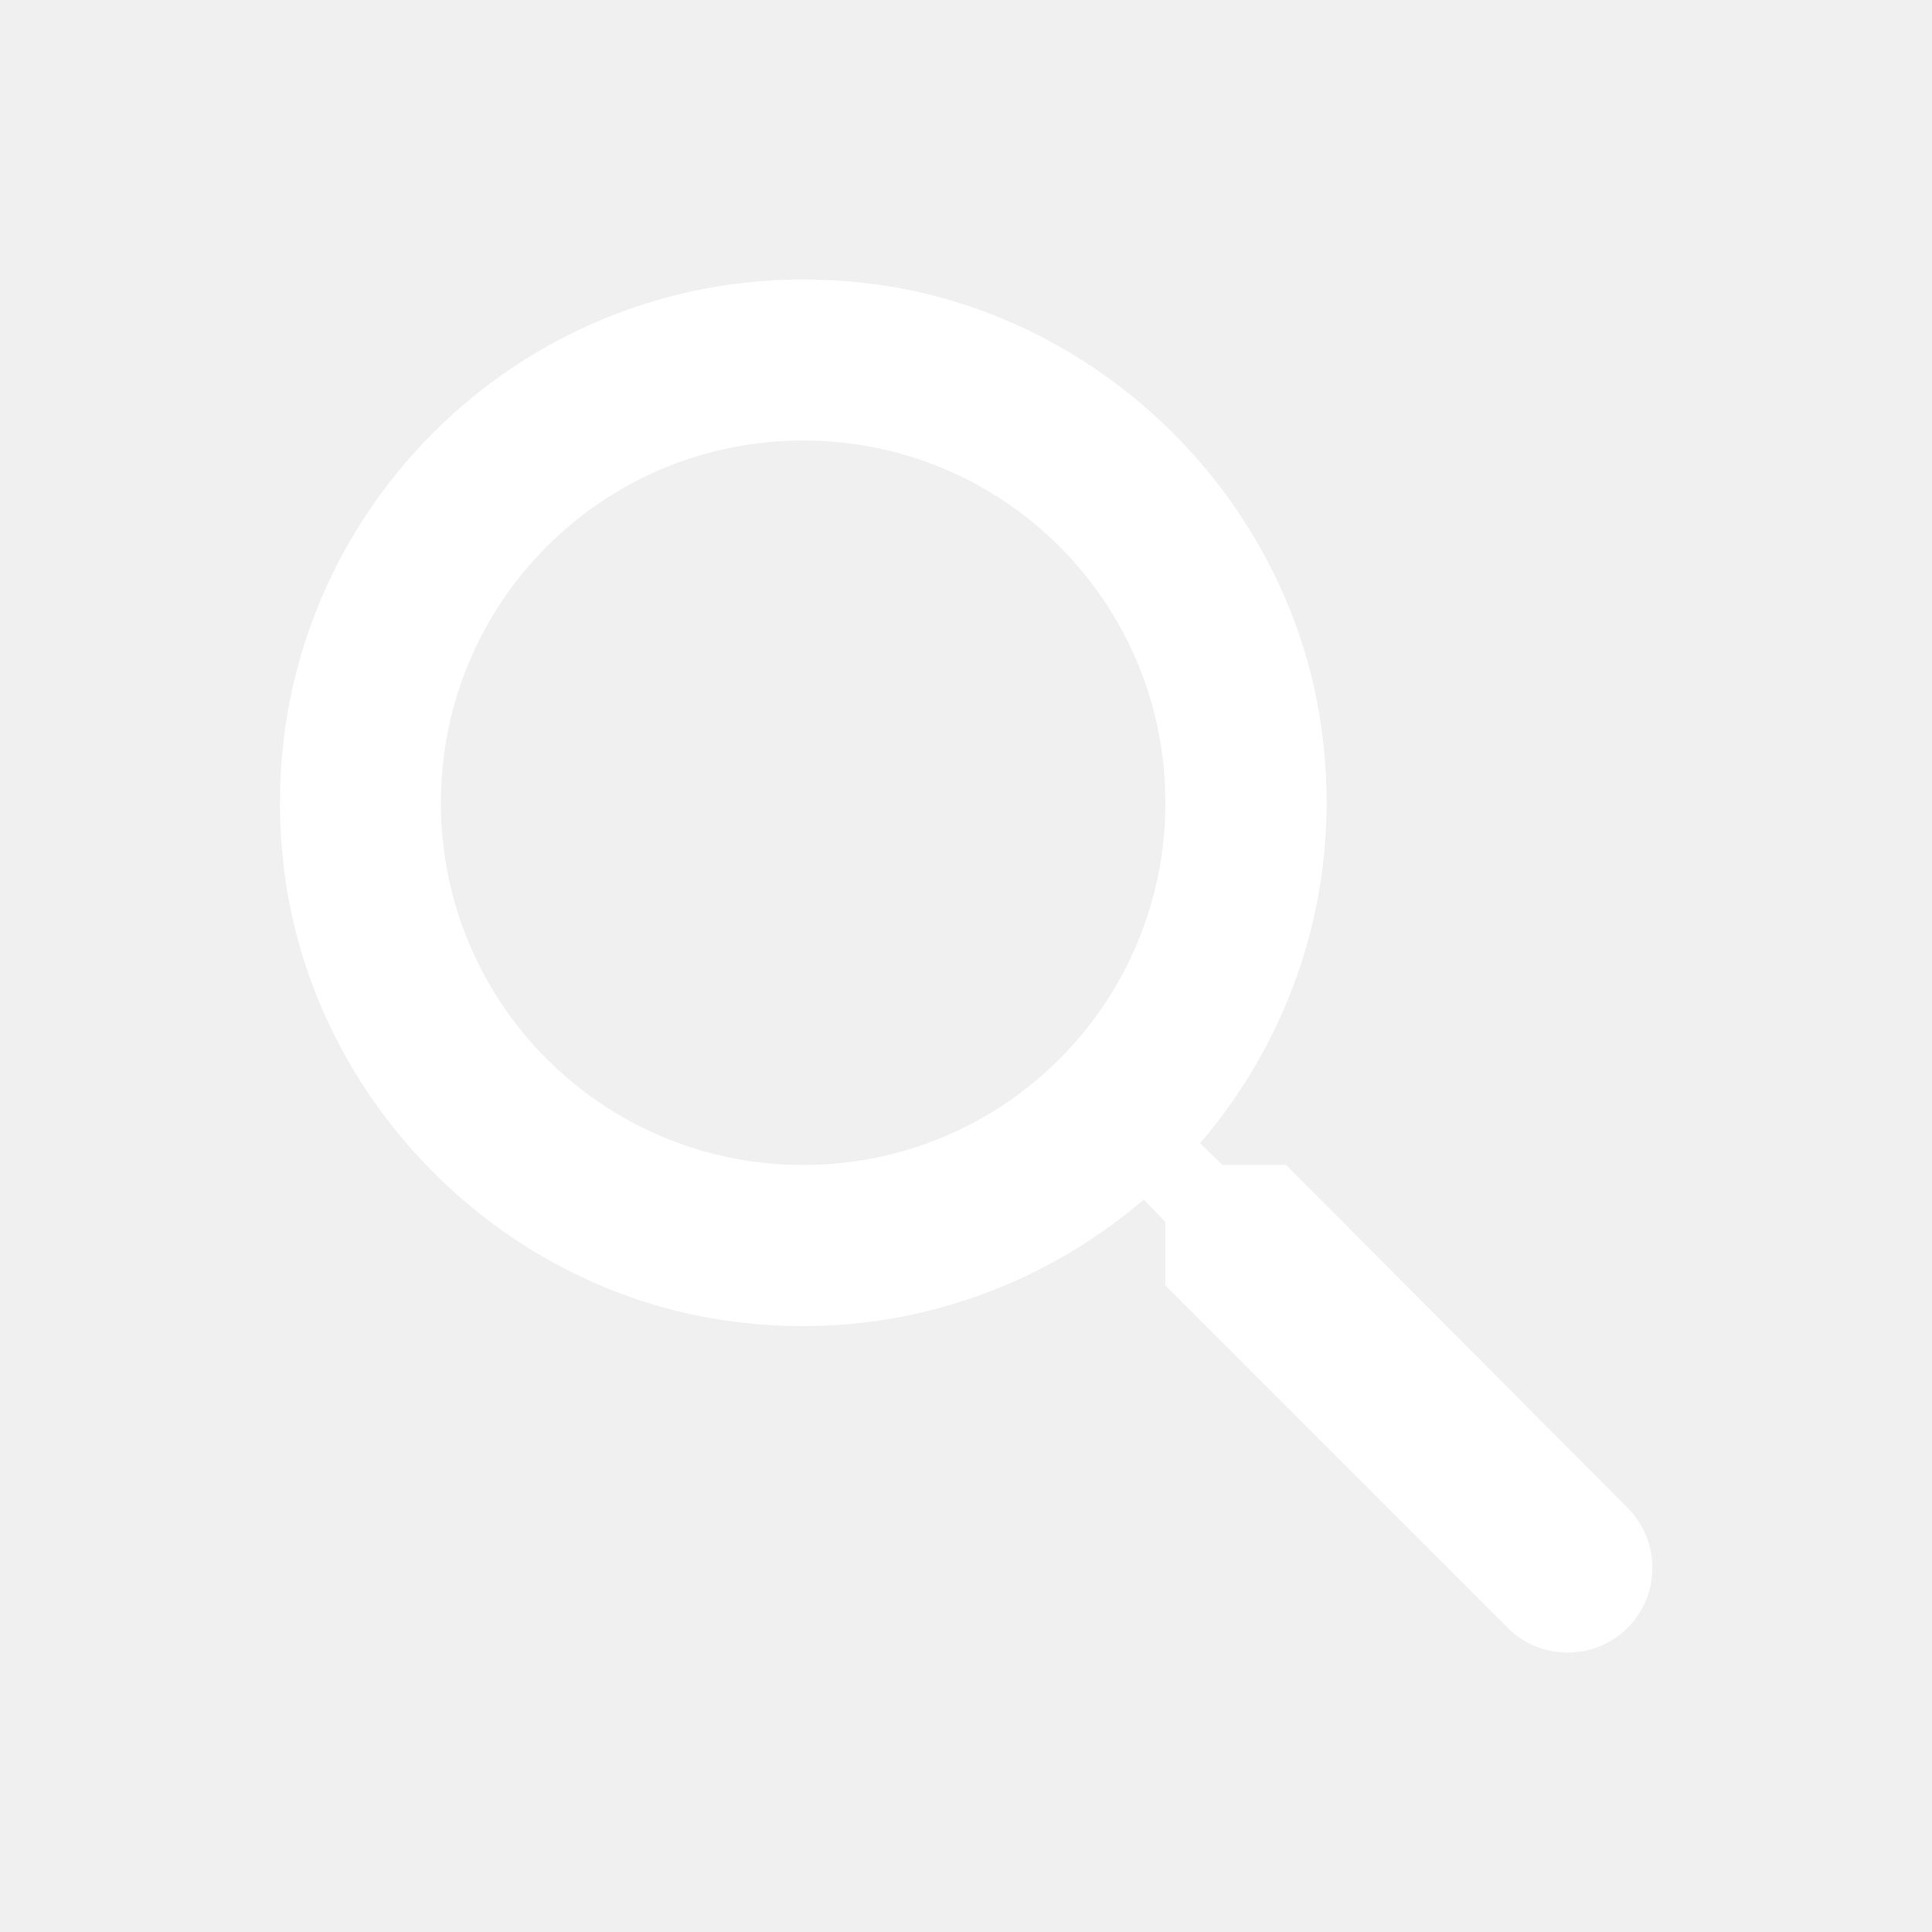
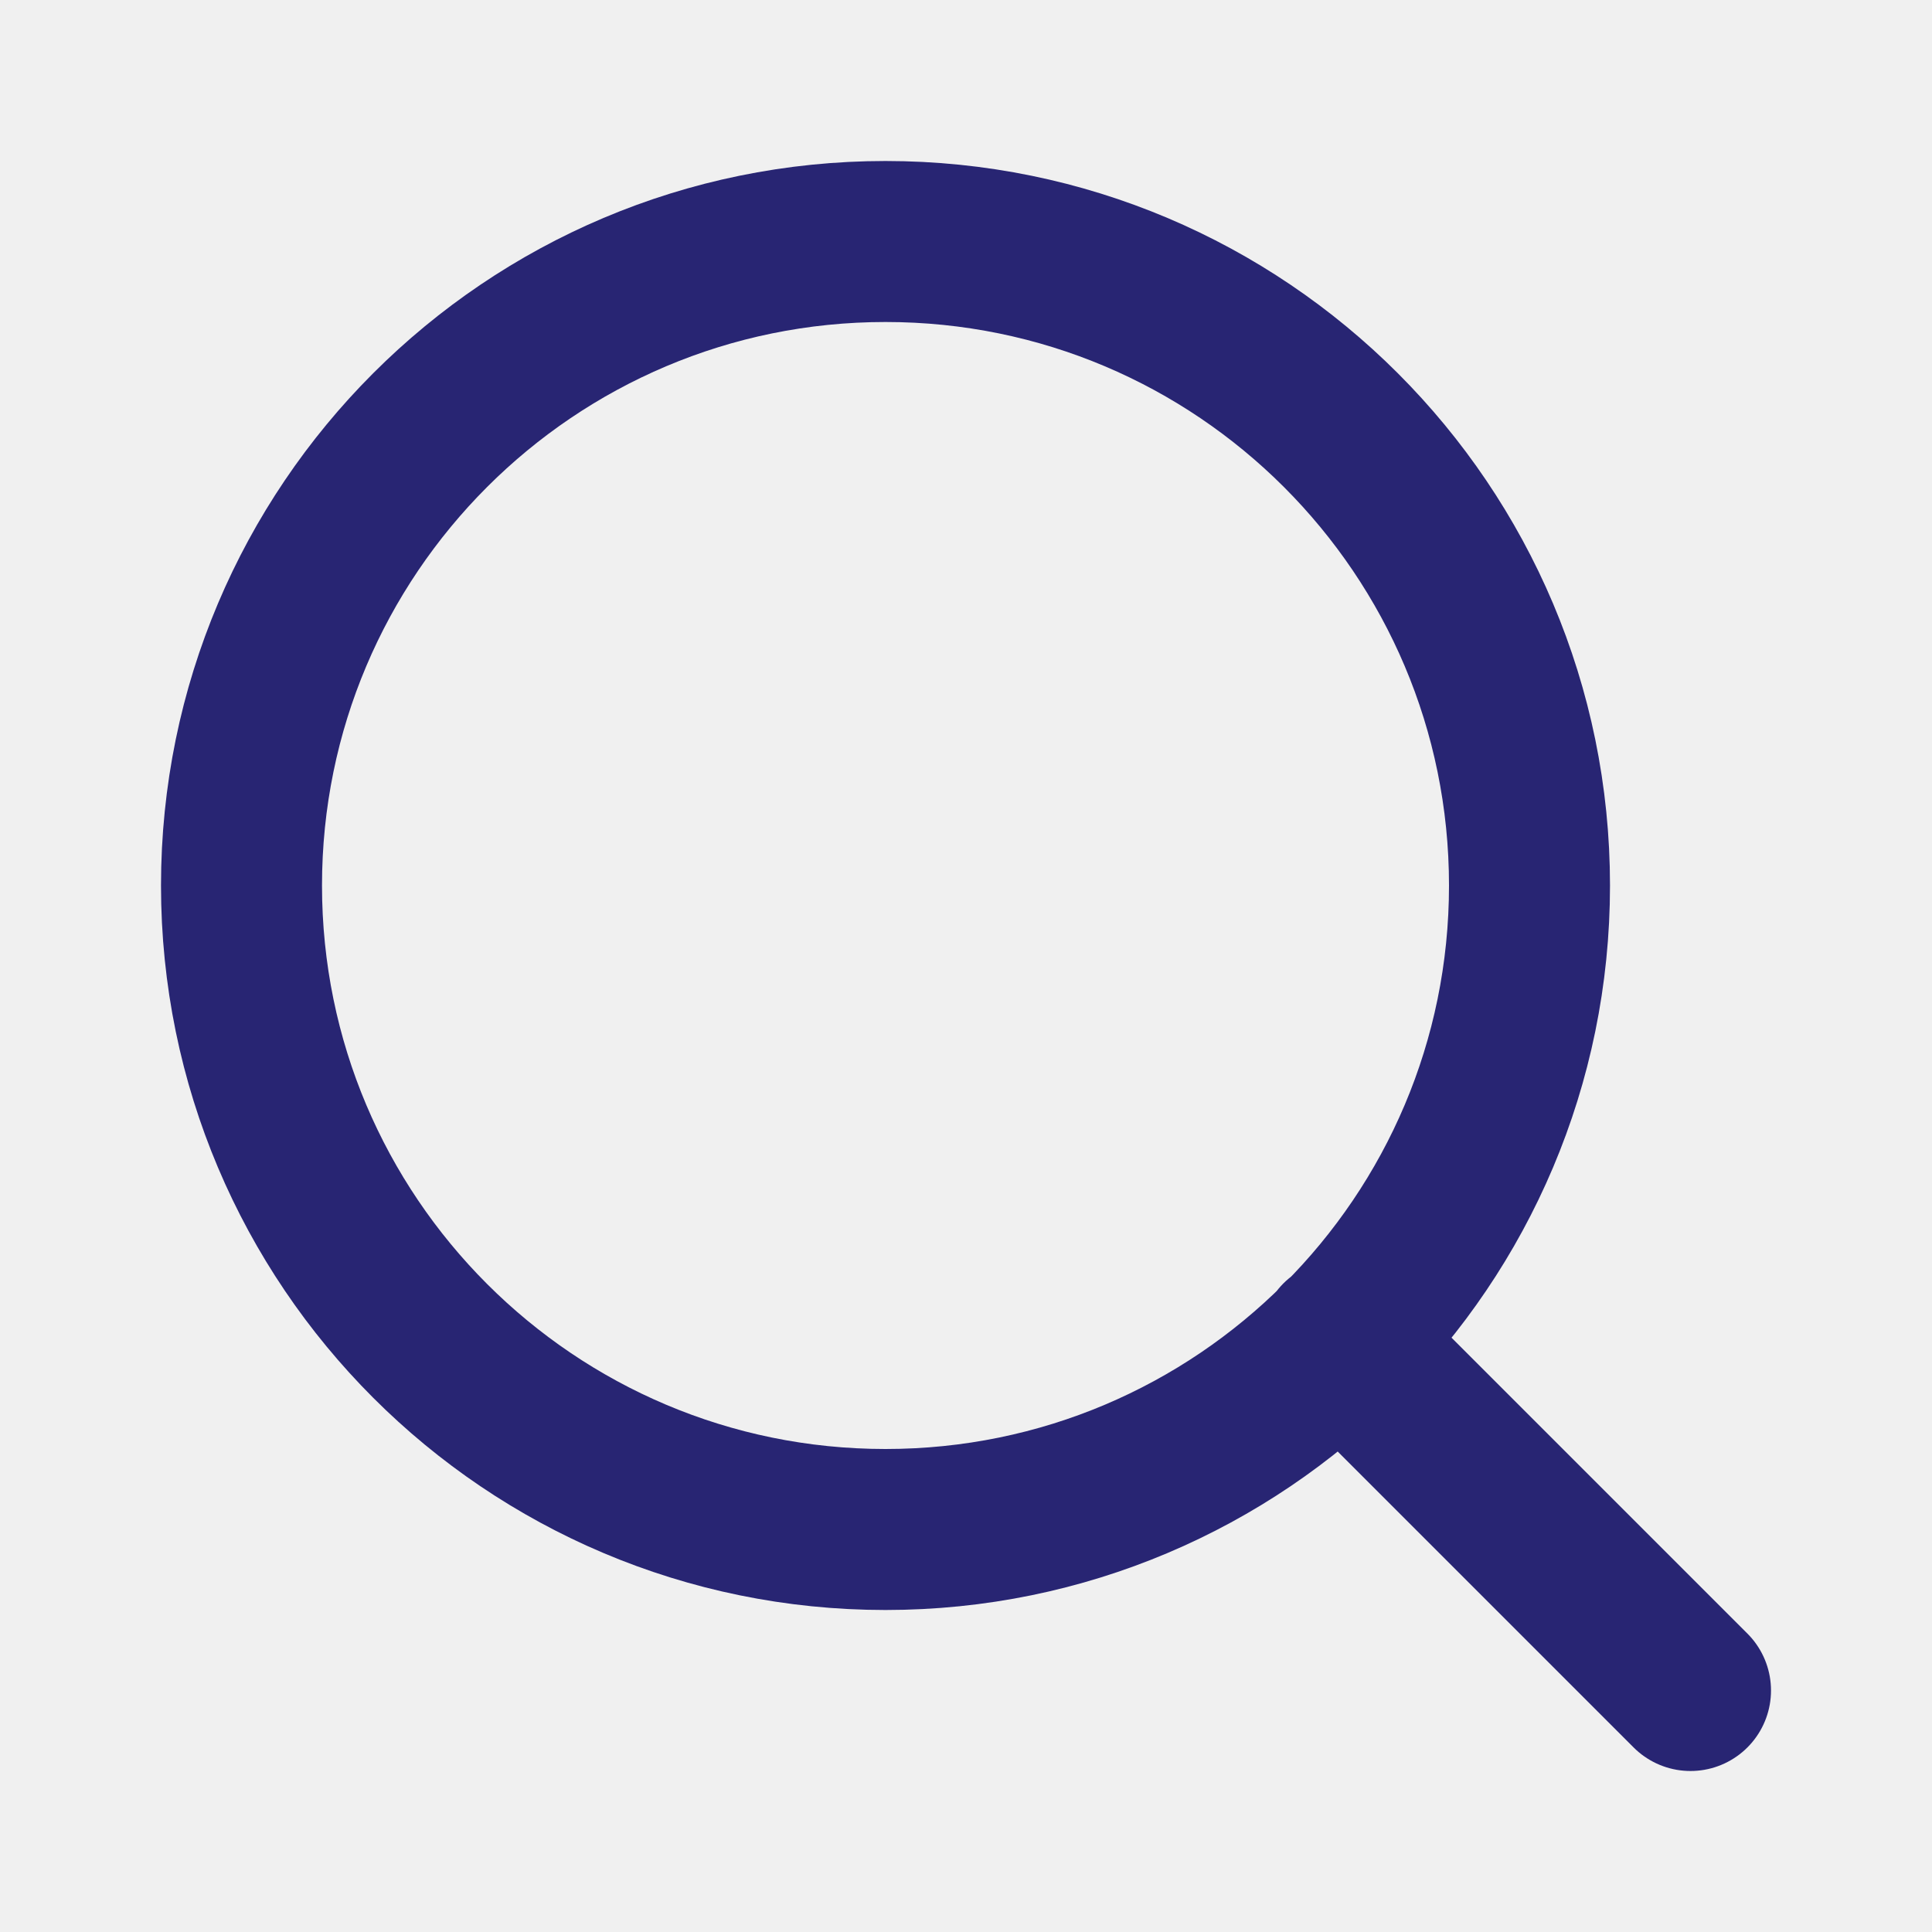
- <svg xmlns="http://www.w3.org/2000/svg" fill="none" height="20" viewBox="0 0 20 20" width="20">
-   <path d="m13.314 12.06h-.658l-.233-.225c1-1.167 1.517-2.758 1.233-4.45-.392-2.317-2.325-4.167-4.658-4.45-3.525-.433-6.492 2.533-6.058 6.058.283 2.333 2.133 4.267 4.45 4.658 1.692.283 3.283-.233 4.45-1.233l.225.233v.658l3.542 3.542c.342.342.9.342 1.242 0 .342-.342.342-.9 0-1.242zm-5 0c-2.075 0-3.75-1.675-3.75-3.75 0-2.075 1.675-3.75 3.75-3.75 2.075 0 3.75 1.675 3.75 3.75 0 2.075-1.675 3.75-3.75 3.75z" fill="#fff" />
+ <svg xmlns="http://www.w3.org/2000/svg" fill="none" height="24" viewBox="0 0 24 24" width="24">
+   <path d="m21 21-4.35-4.35m2.35-5.65c0 4.418-3.582 8-8 8-4.418 0-8-3.582-8-8 0-4.418 3.582-8 8-8 4.418 0 8 3.582 8 8z" stroke="#282573" stroke-linecap="round" stroke-linejoin="round" stroke-width="2" />
</svg>
